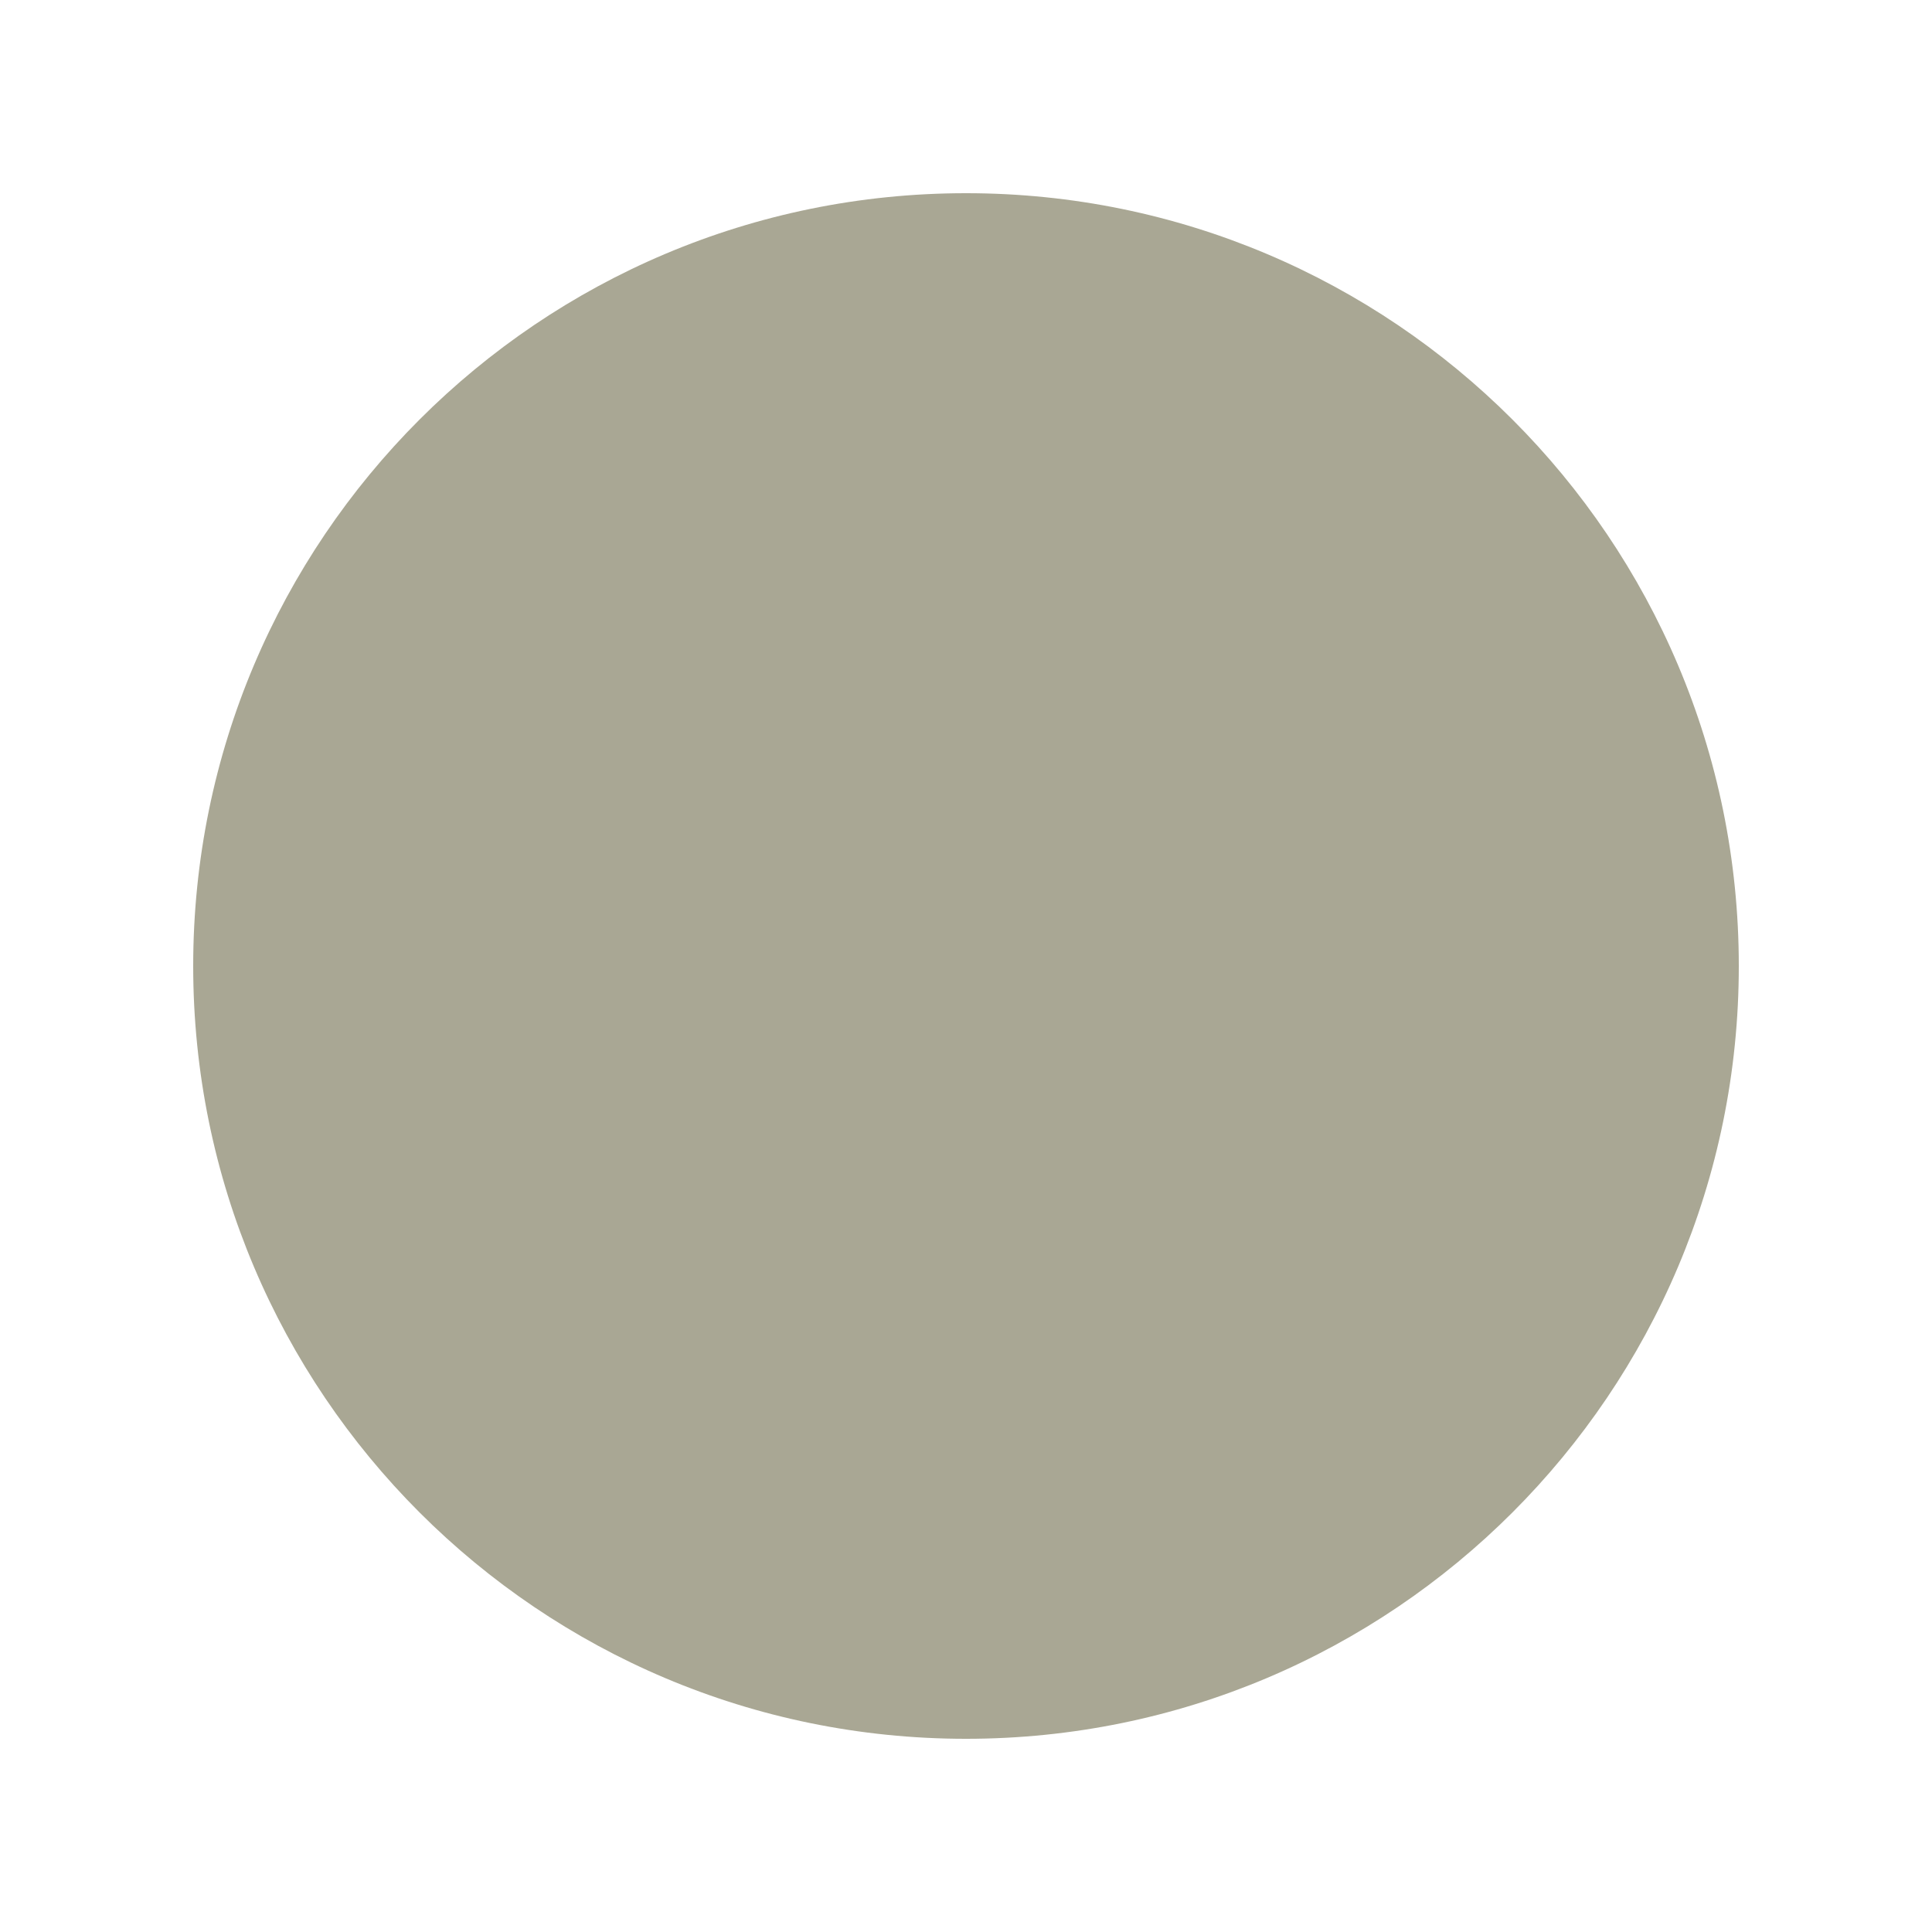
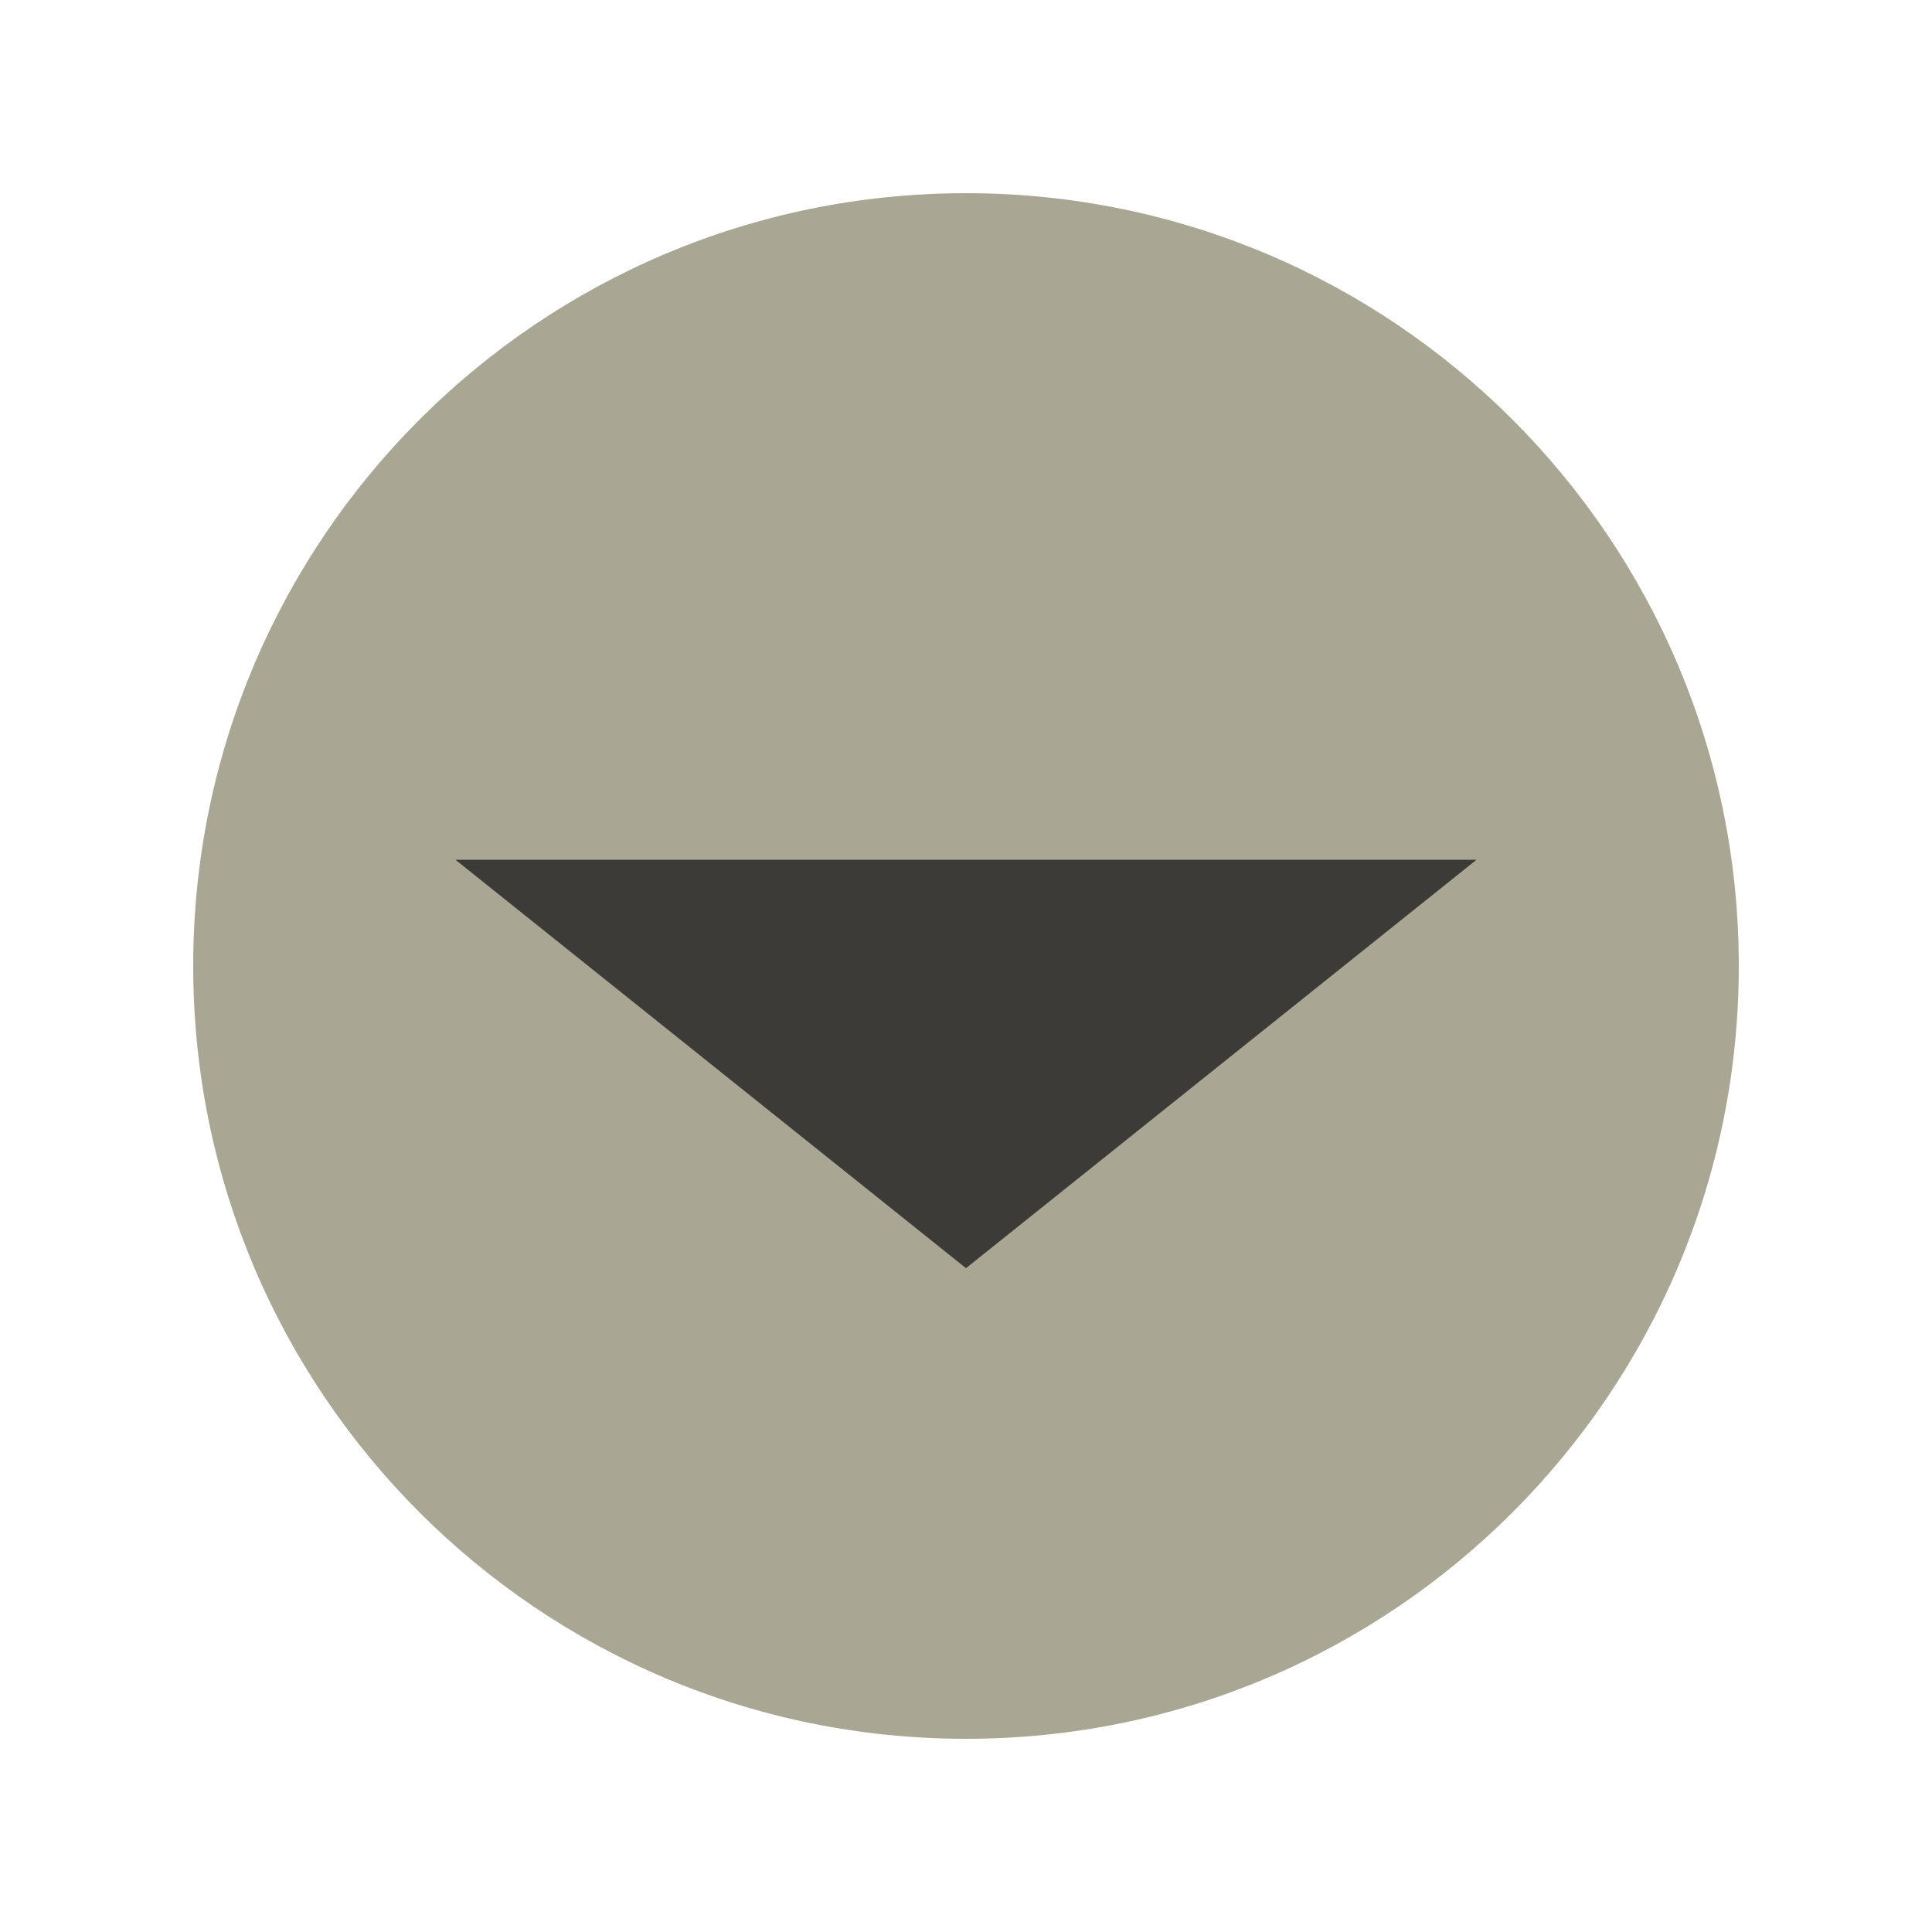
<svg xmlns="http://www.w3.org/2000/svg" version="1.1" height="100" width="100">
  <path d="M10,50 a 40,40 0 1,0 80,0 a 40,40 0 1,0 -80,0 Z" fill="#A9A794" />
-   <path style="stroke:#3C3B37;stroke-width:1;fill:#3C3B37" d="L 25 45 50 65 75 45 Z" />
+   <path style="stroke:#3C3B37;stroke-width:1;fill:#3C3B37" d="M 25 45 50 65 75 45 Z" />
</svg>
